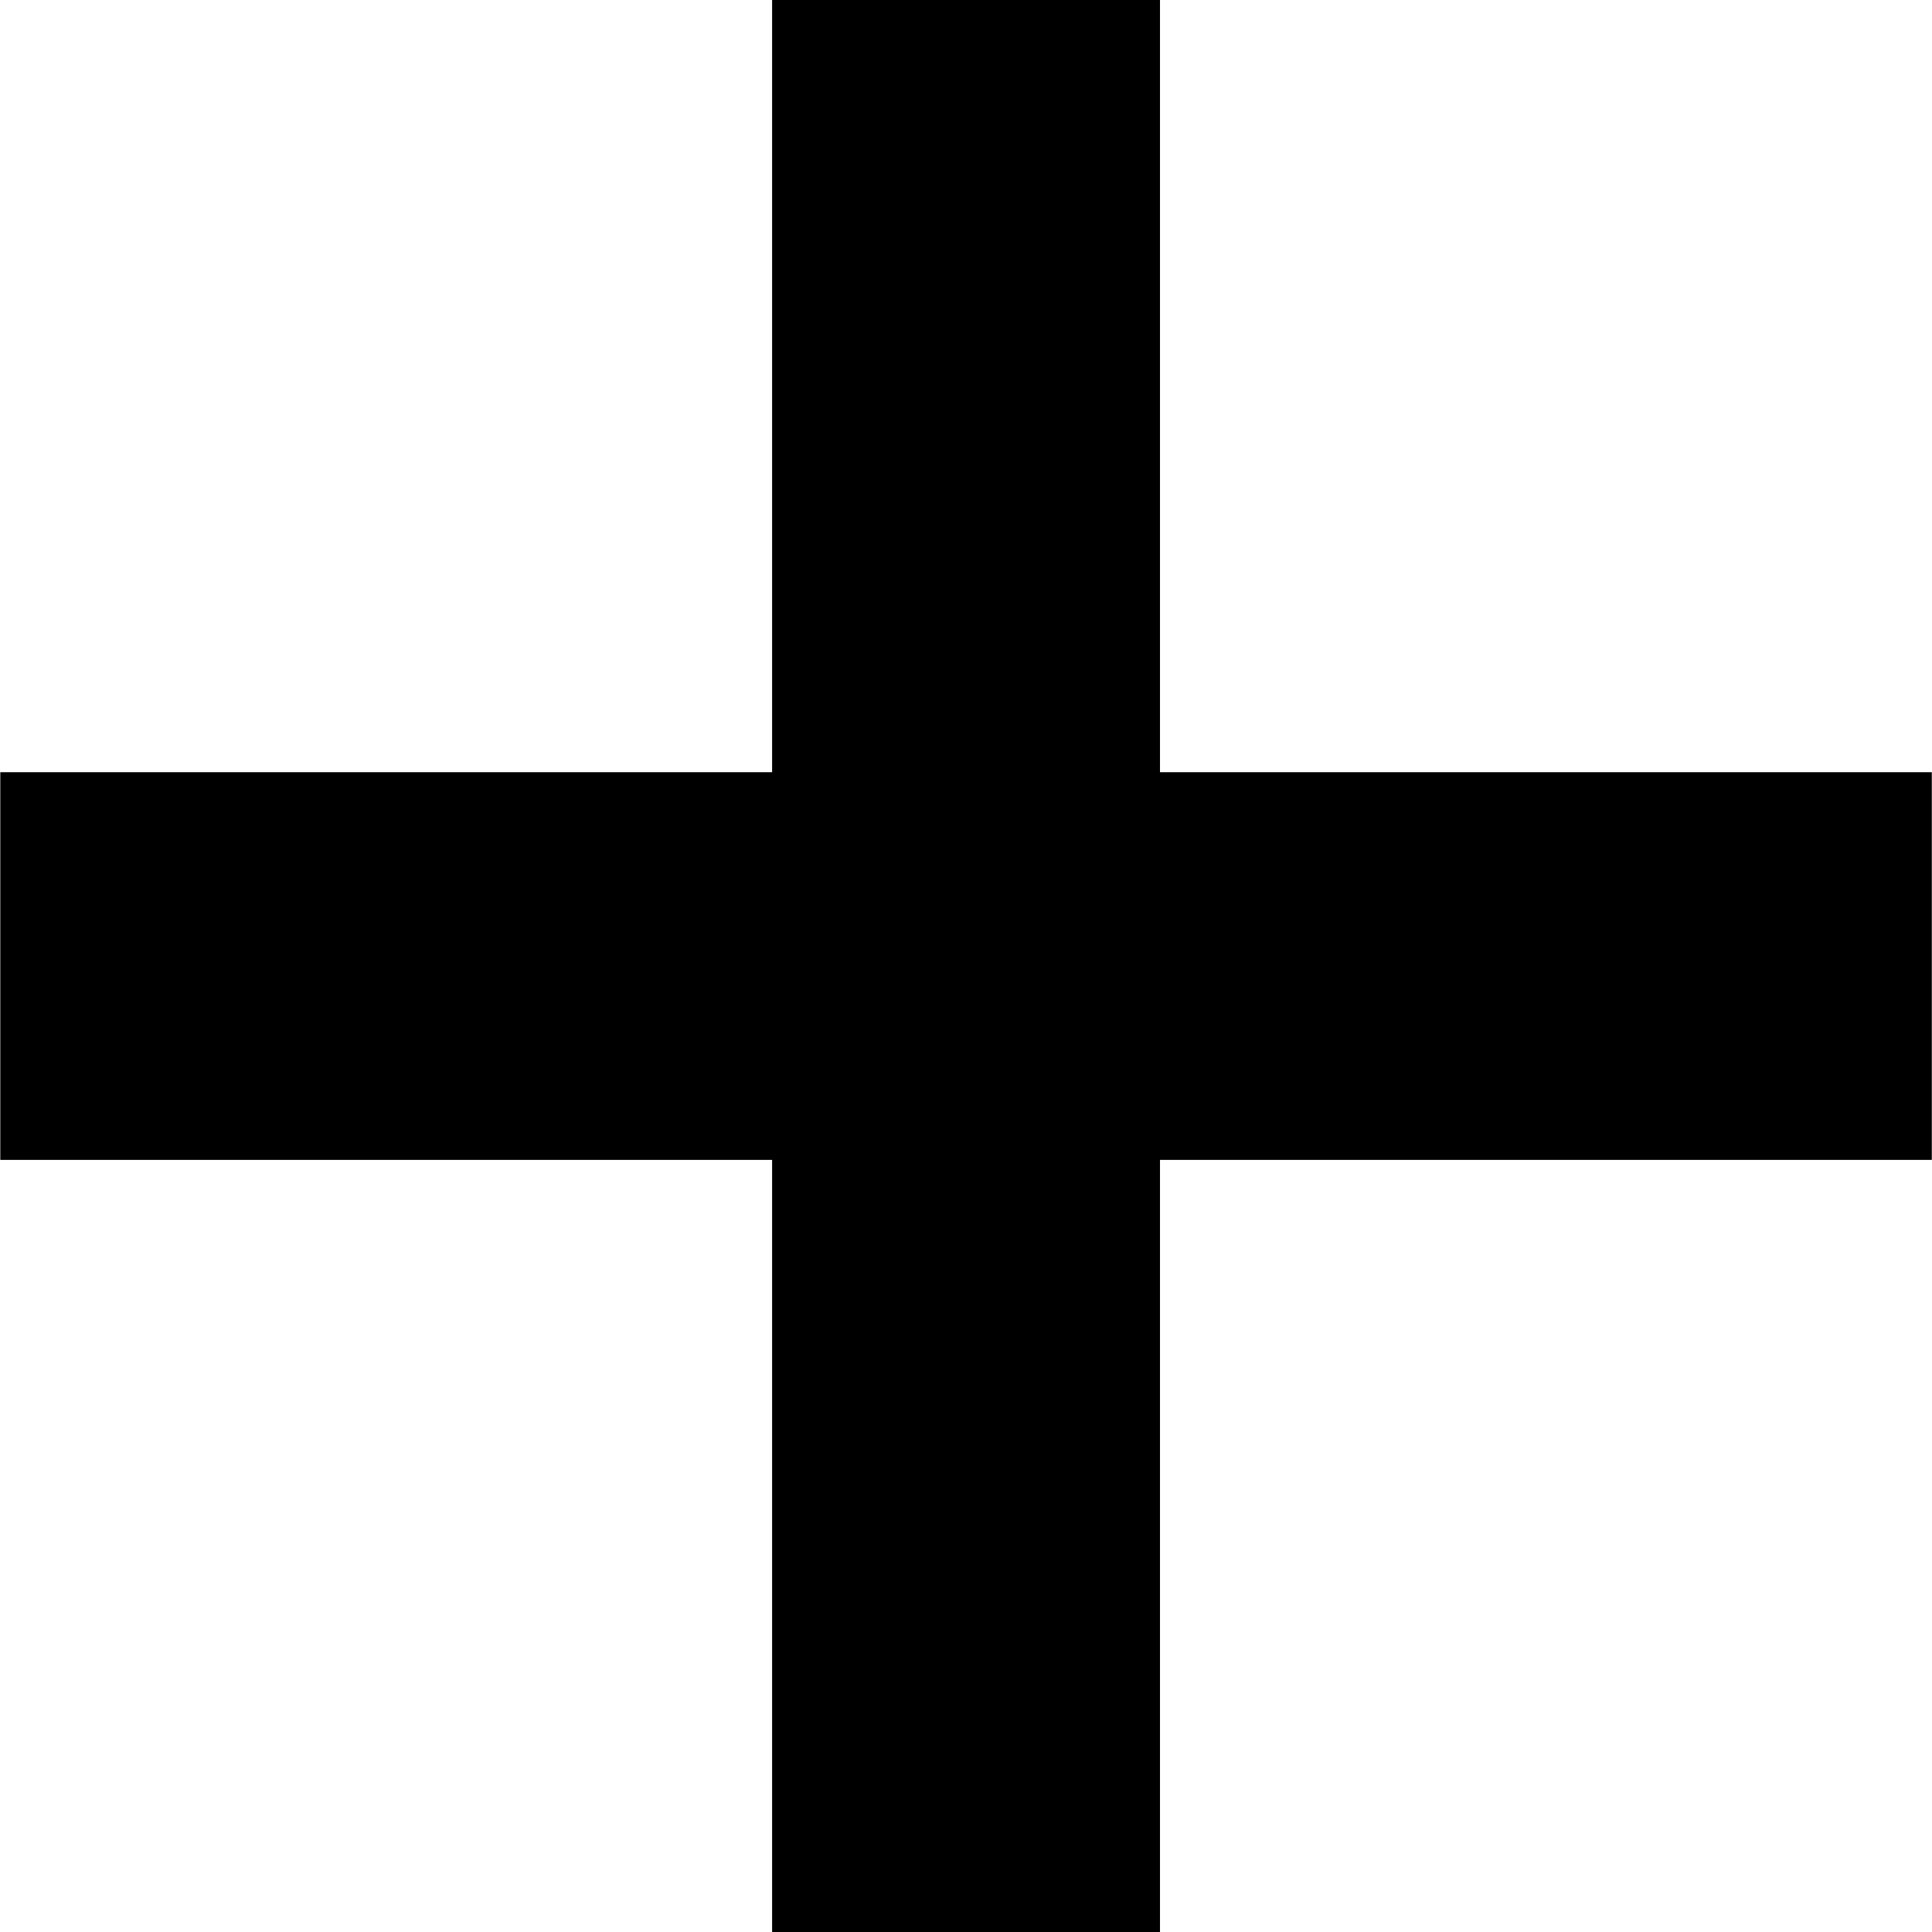
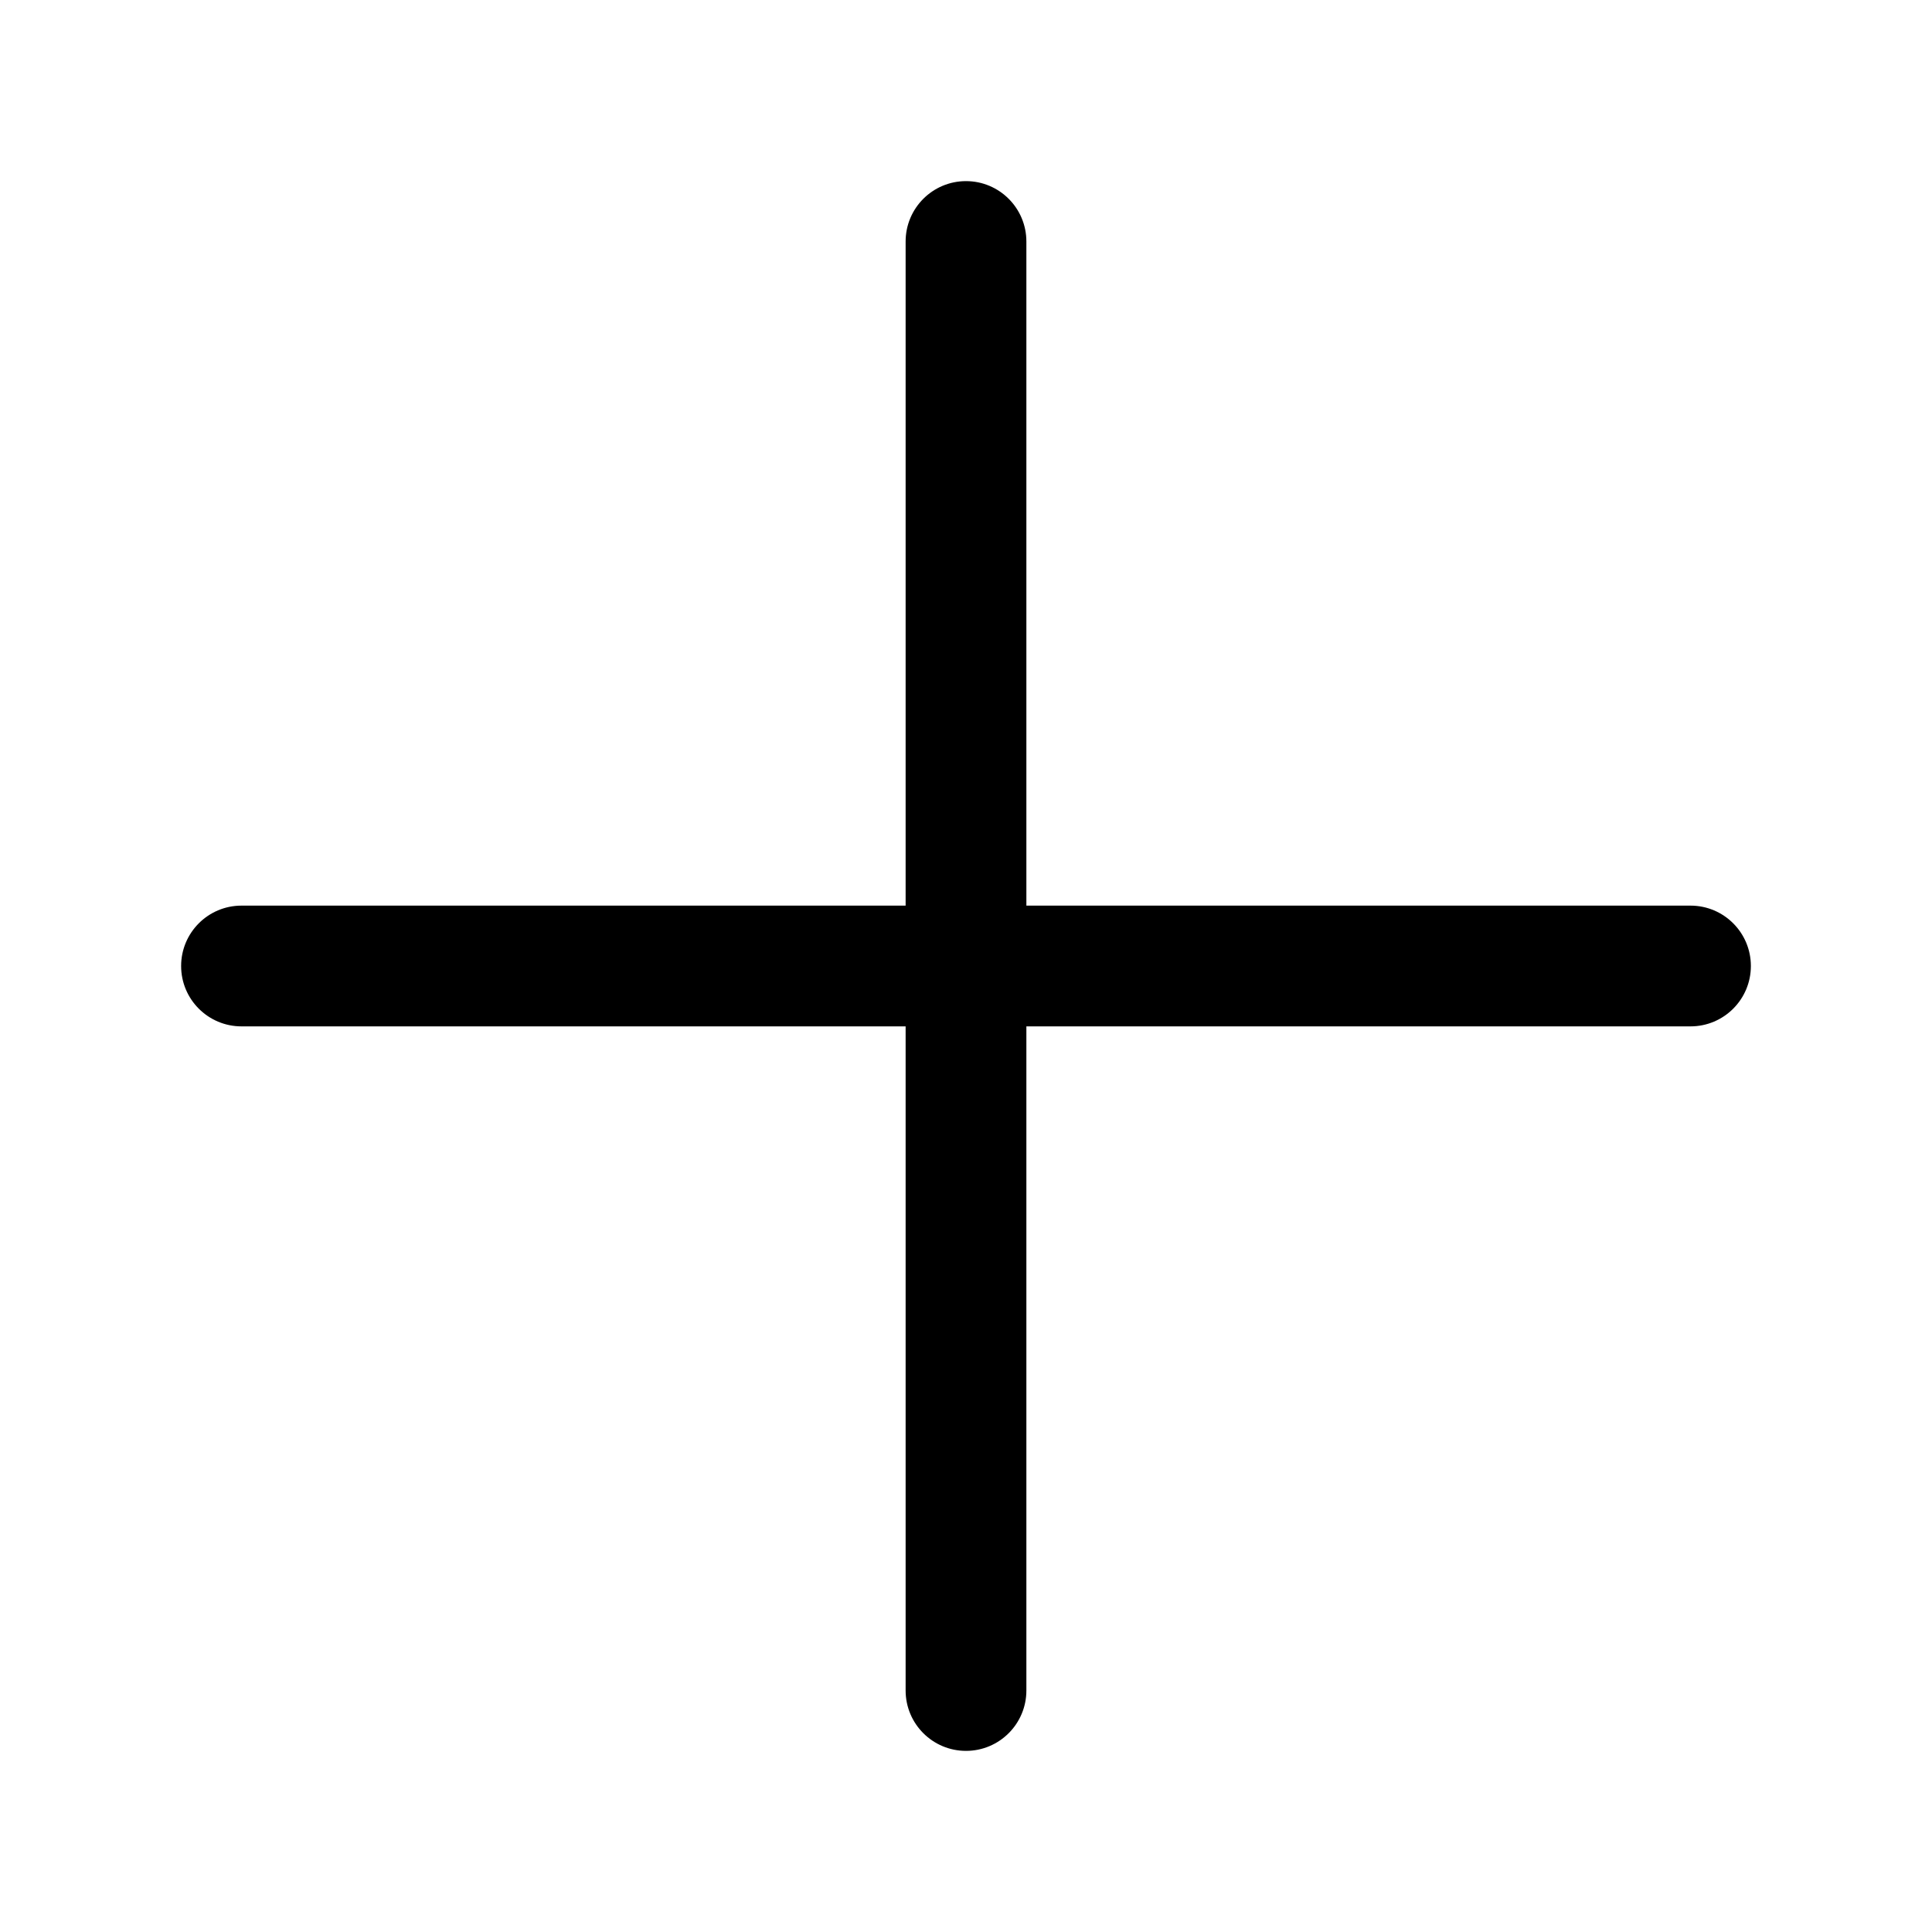
- <svg xmlns="http://www.w3.org/2000/svg" viewBox="0 0 19.625 19.625" fill="none" x="0" y="0">
-   <path id="Icon_2" d="M7.843,11.782h-7.84v-3.938h7.84v-7.844h3.94v7.844h7.84v3.938h-7.84v7.843h-3.94z" fill="currentColor" />
+ <svg xmlns="http://www.w3.org/2000/svg" width="800px" height="800px" viewBox="0 0 1024 1024">
+   <path fill="#000000" d="M480 480V128a32 32 0 0 1 64 0v352h352a32 32 0 1 1 0 64H544v352a32 32 0 1 1-64 0V544H128a32 32 0 0 1 0-64h352z" />
</svg>
